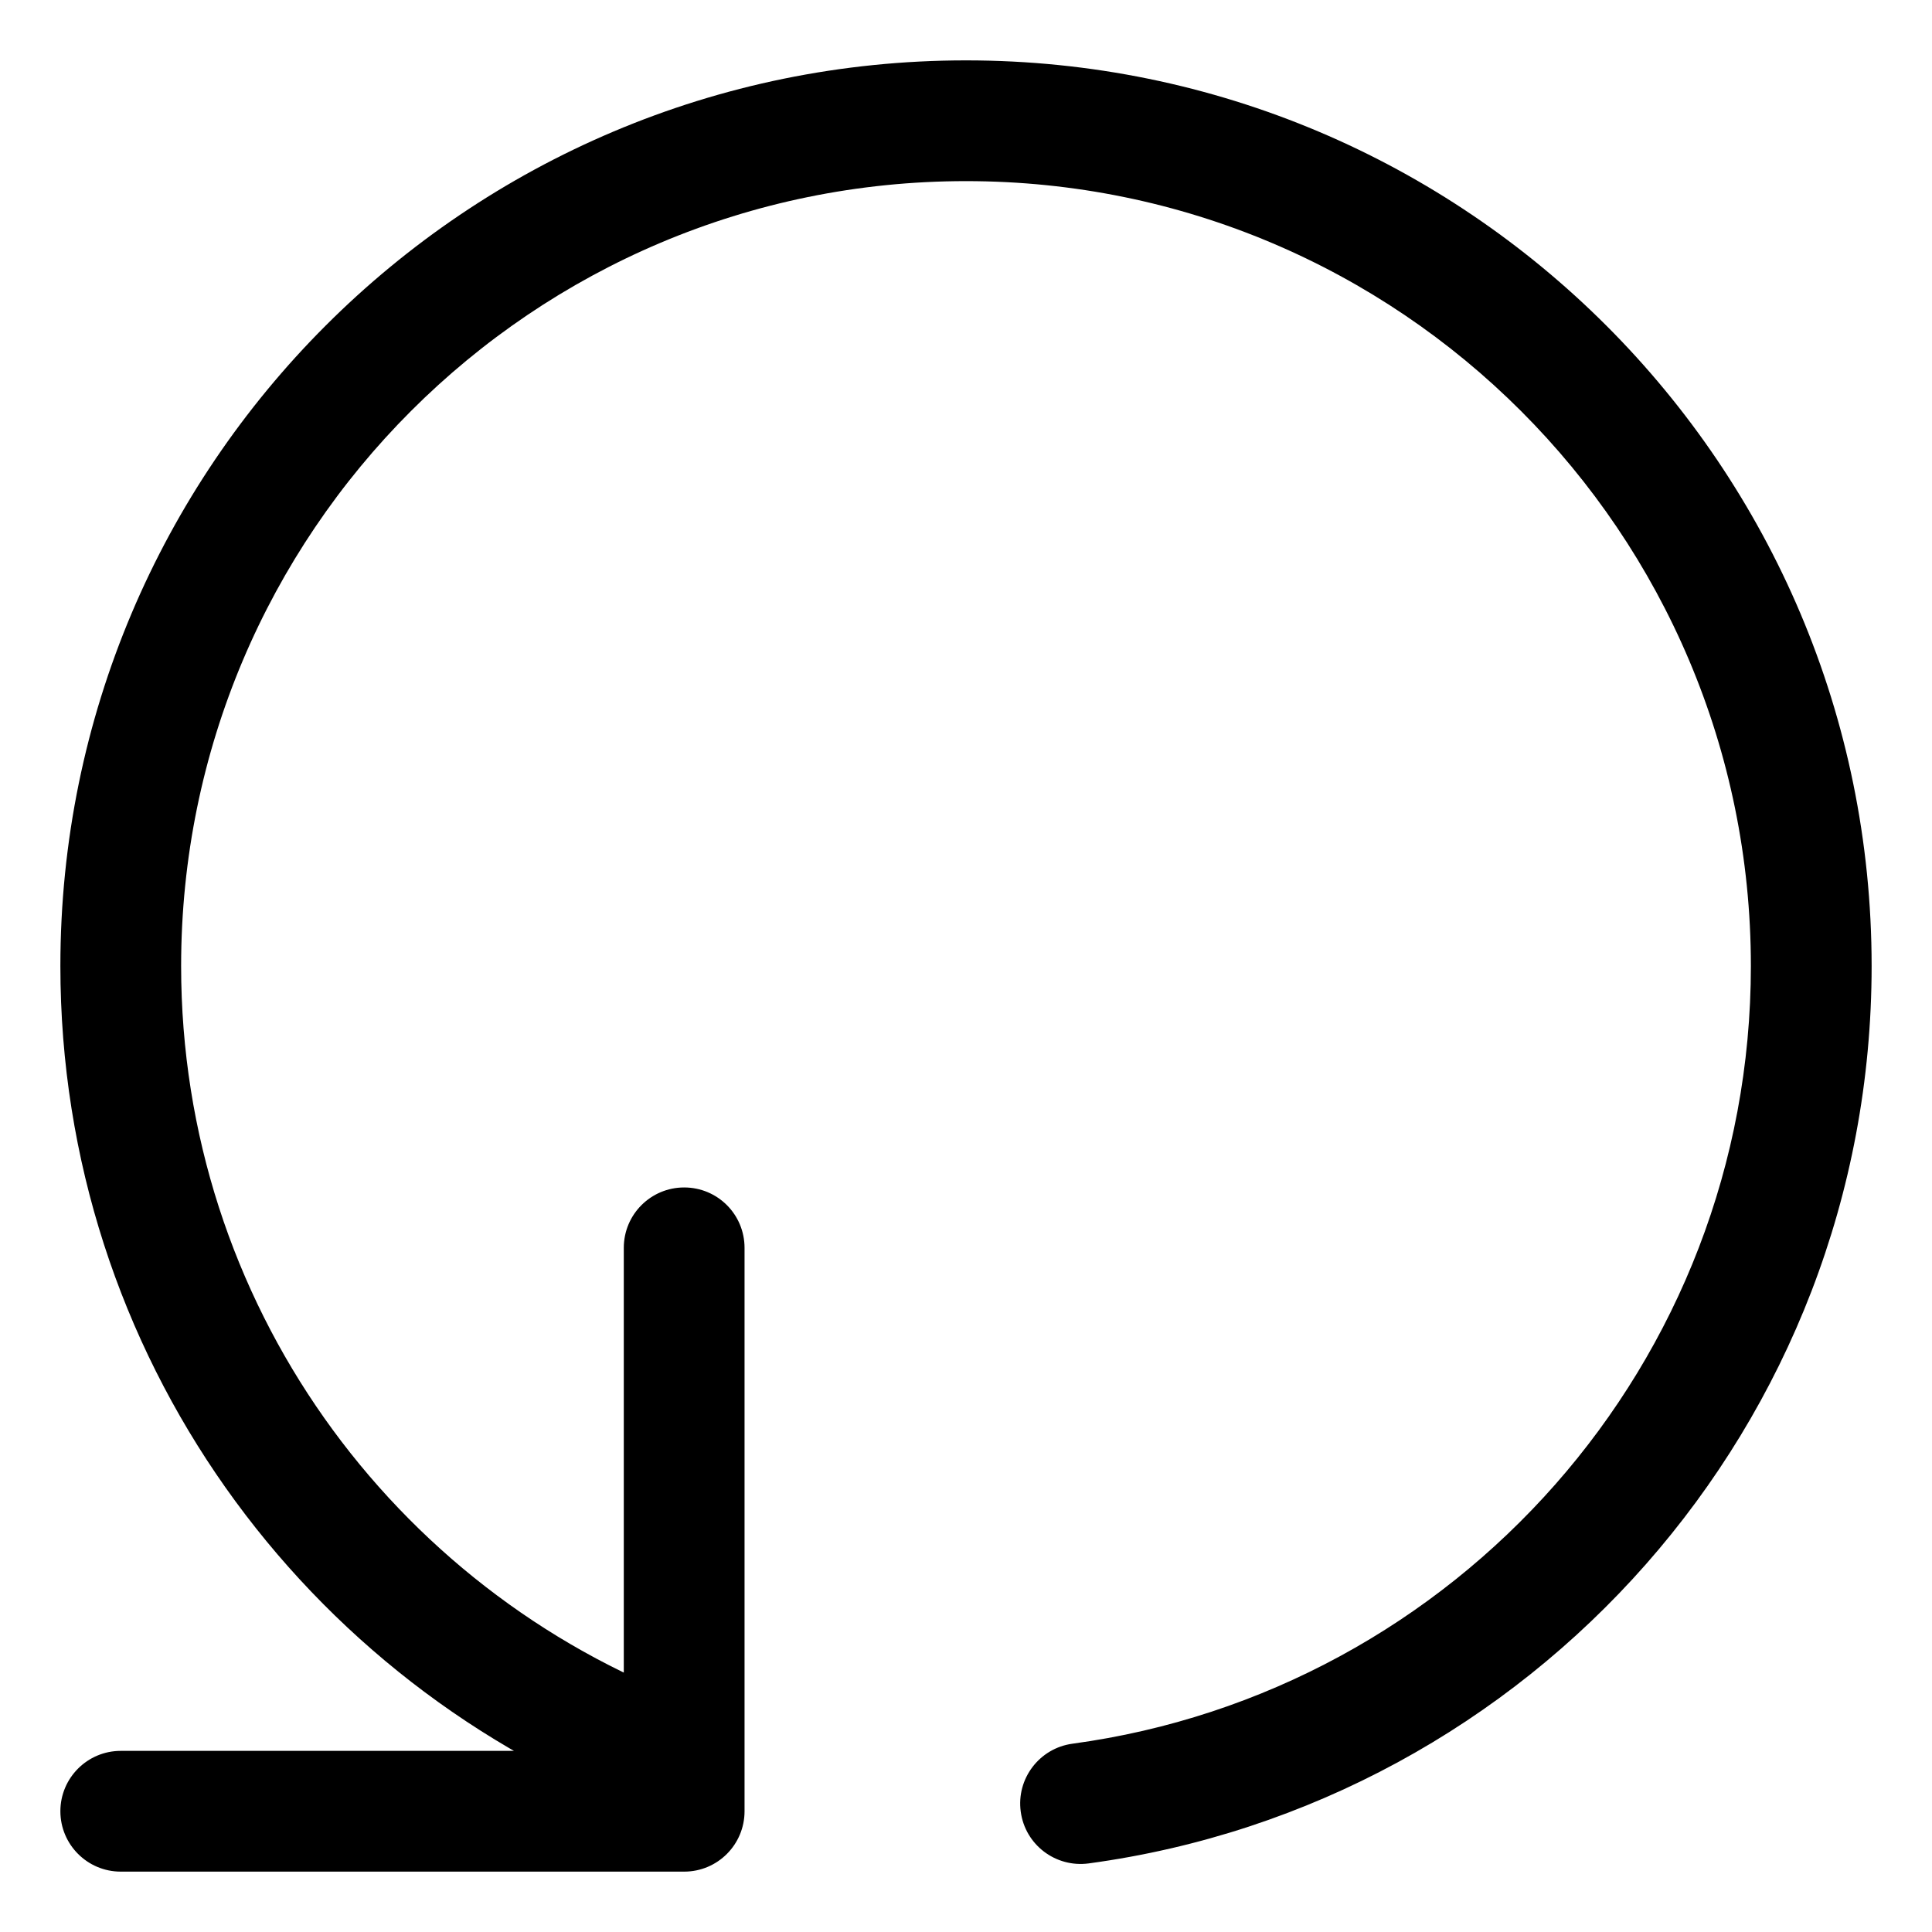
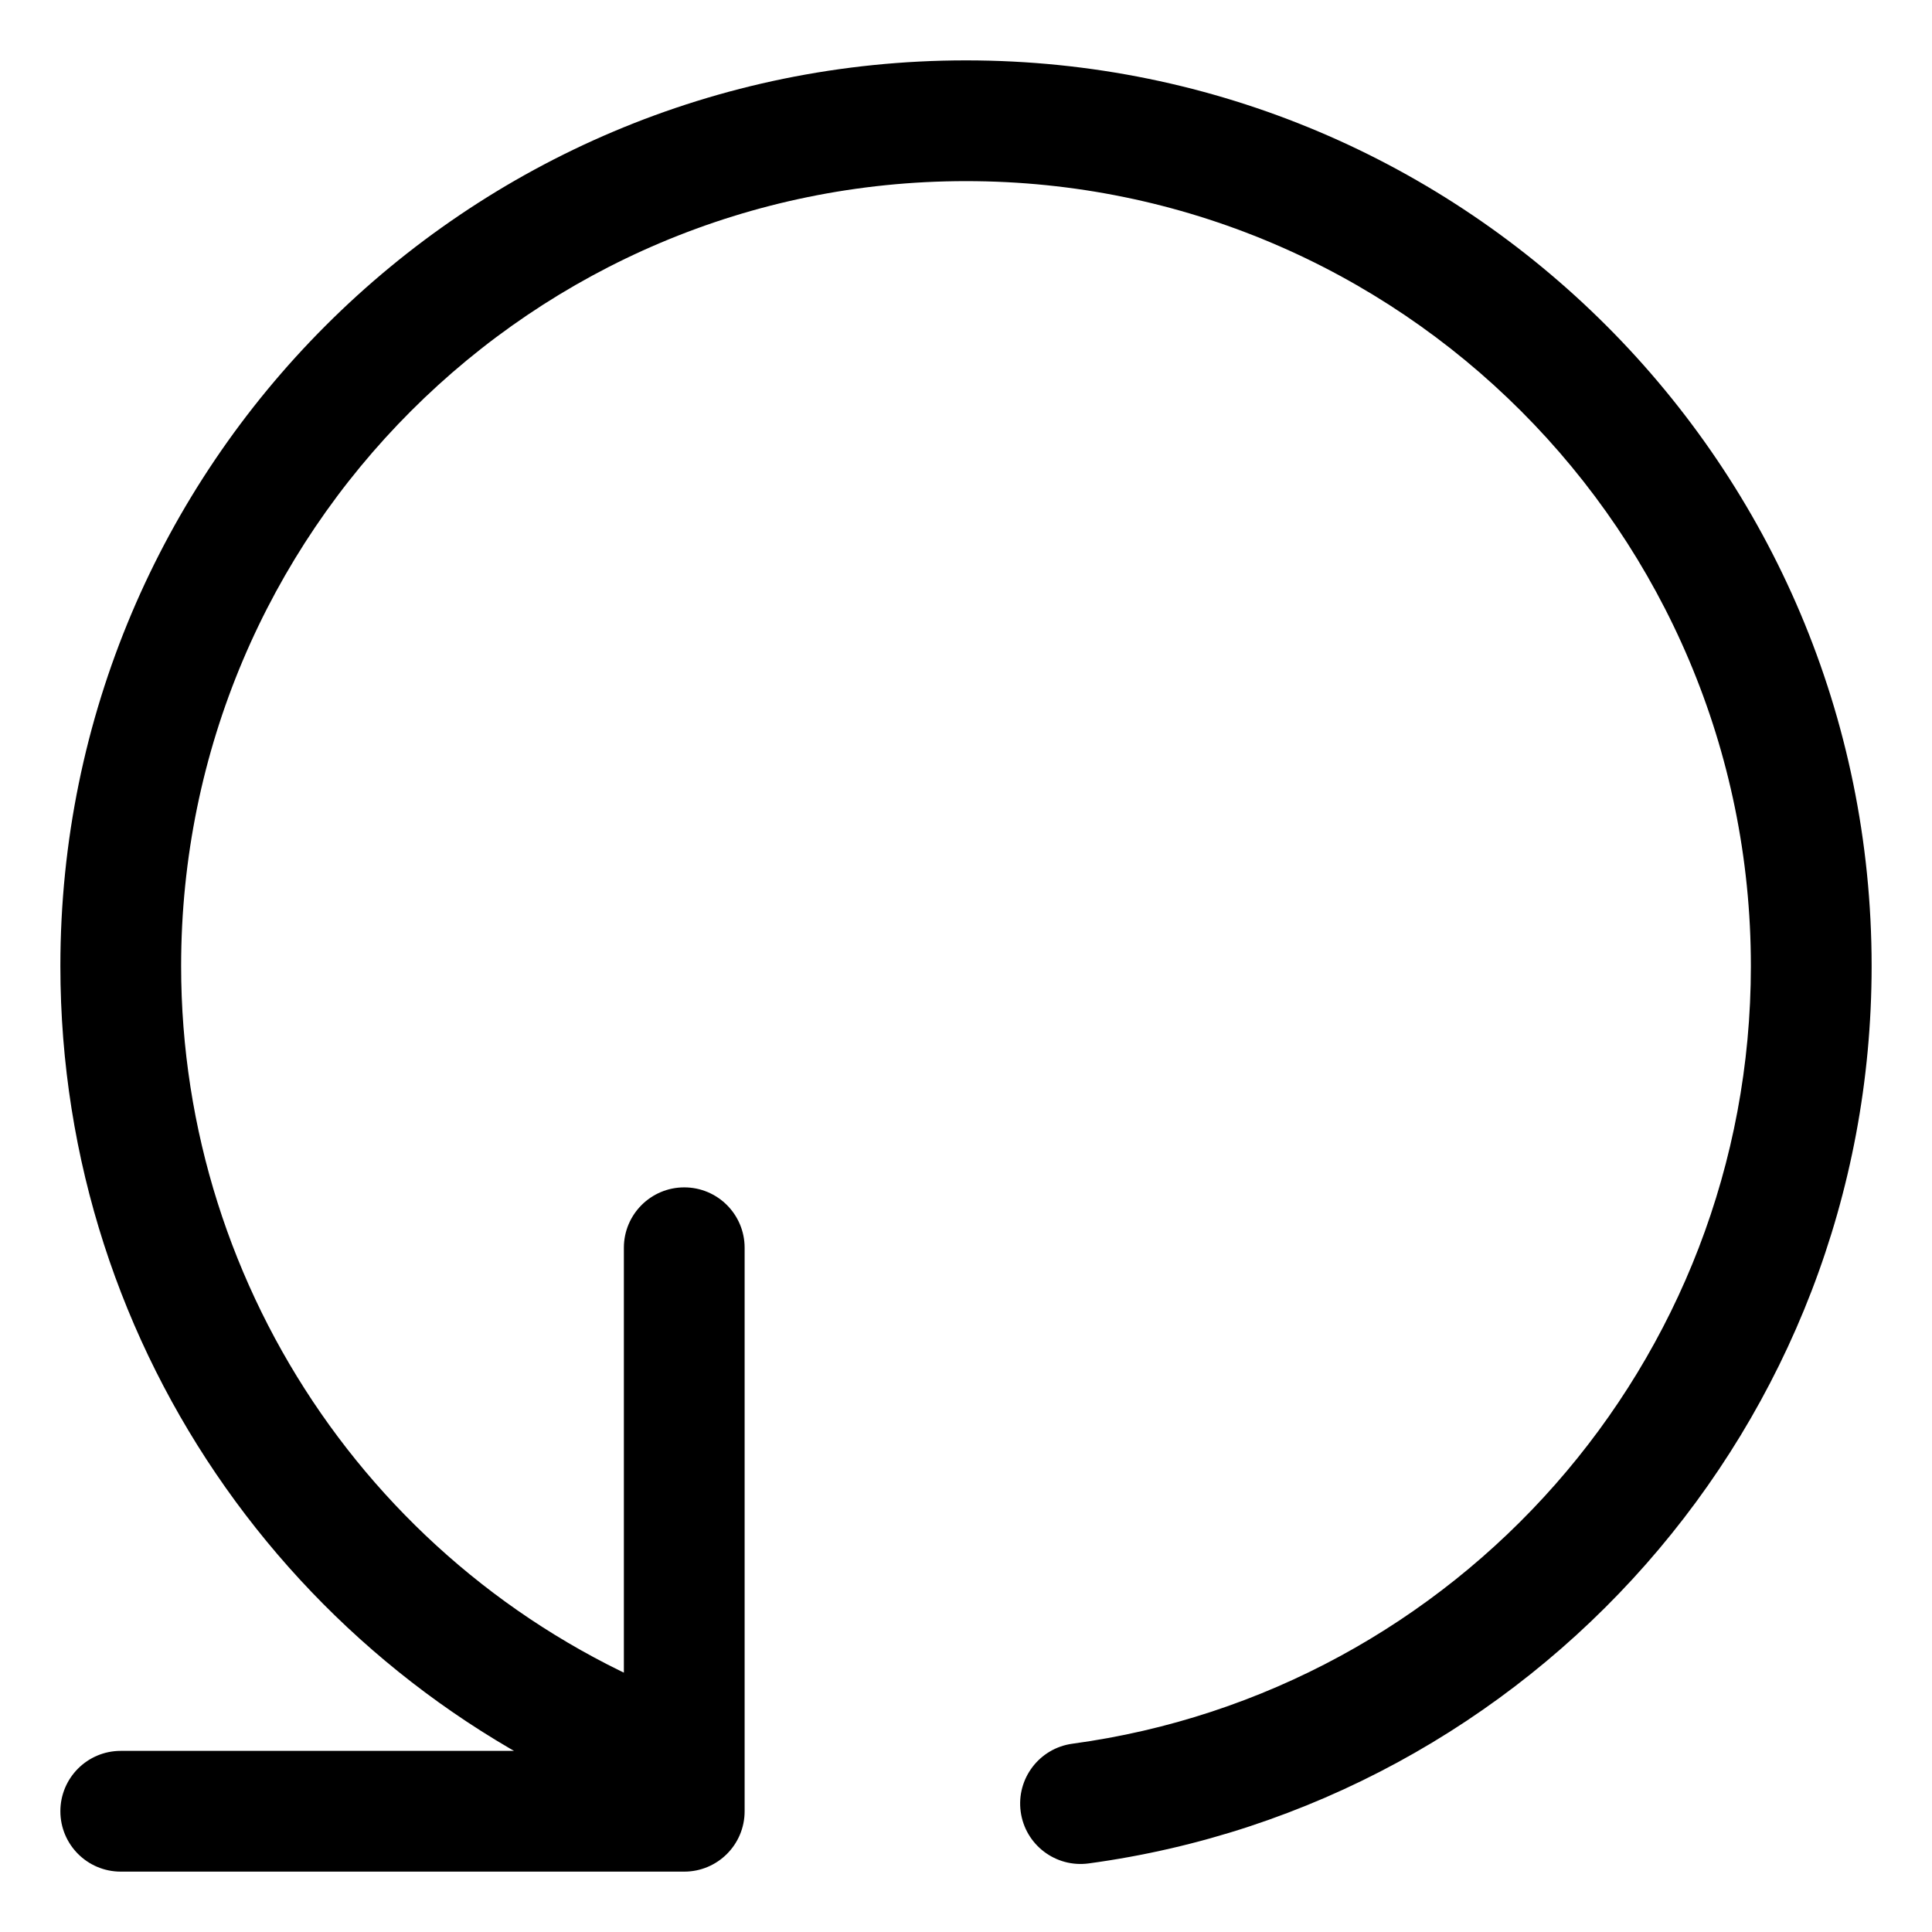
<svg xmlns="http://www.w3.org/2000/svg" width="24" height="24" viewBox="0 0 24 24" fill="none">
-   <path d="M8.054 22.538C8.442 22.684 8.874 22.487 9.02 22.099C9.165 21.711 8.968 21.279 8.58 21.134L8.054 22.538ZM13.322 21.661C12.912 21.717 12.624 22.095 12.68 22.505C12.735 22.916 13.113 23.203 13.524 23.148L13.322 21.661ZM1.5 21.75C1.086 21.75 0.75 22.086 0.75 22.5C0.75 22.914 1.086 23.25 1.5 23.25V21.75ZM8.499 22.5V23.25C8.914 23.25 9.249 22.914 9.249 22.5H8.499ZM9.249 15.501C9.249 15.086 8.914 14.751 8.499 14.751C8.085 14.751 7.749 15.086 7.749 15.501H9.249ZM2.25 12C2.25 6.615 6.615 2.25 12 2.25V0.75C5.787 0.75 0.75 5.787 0.75 12H2.25ZM12 2.25C17.385 2.25 21.75 6.615 21.75 12H23.25C23.25 5.787 18.213 0.75 12 0.75V2.25ZM8.58 21.134C4.881 19.748 2.25 16.18 2.25 12H0.75C0.75 16.826 3.788 20.941 8.054 22.538L8.58 21.134ZM21.75 12C21.75 16.936 18.081 21.016 13.322 21.661L13.524 23.148C19.016 22.404 23.25 17.697 23.25 12H21.75ZM1.5 23.25H8.499V21.75H1.5V23.25ZM9.249 22.5V15.501H7.749V22.5H9.249Z" fill="black" />
+   <path d="M8.054 22.538a.75.75 0 00.526-1.404l-.526 1.404zm5.268-.877a.75.75 0 10.202 1.487l-.202-1.487zM1.5 21.75a.75.75 0 000 1.5v-1.5zm7 .75v.75a.75.75 0 00.75-.75H8.5zm.75-7a.75.75 0 00-1.5 0h1.5zm-7-3.5c0-5.385 4.365-9.75 9.75-9.75V.75C5.787.75.75 5.787.75 12h1.5zM12 2.25c5.385 0 9.75 4.365 9.75 9.75h1.5C23.25 5.787 18.213.75 12 .75v1.5zM8.58 21.134A9.754 9.754 0 012.25 12H.75c0 4.826 3.038 8.94 7.304 10.538l.526-1.404zM21.75 12c0 4.936-3.669 9.016-8.428 9.661l.202 1.487c5.492-.744 9.726-5.451 9.726-11.148h-1.5zM1.5 23.25h7v-1.5h-7v1.5zm7.75-.75v-7h-1.5v7h1.5z" fill="#000" />
</svg>
